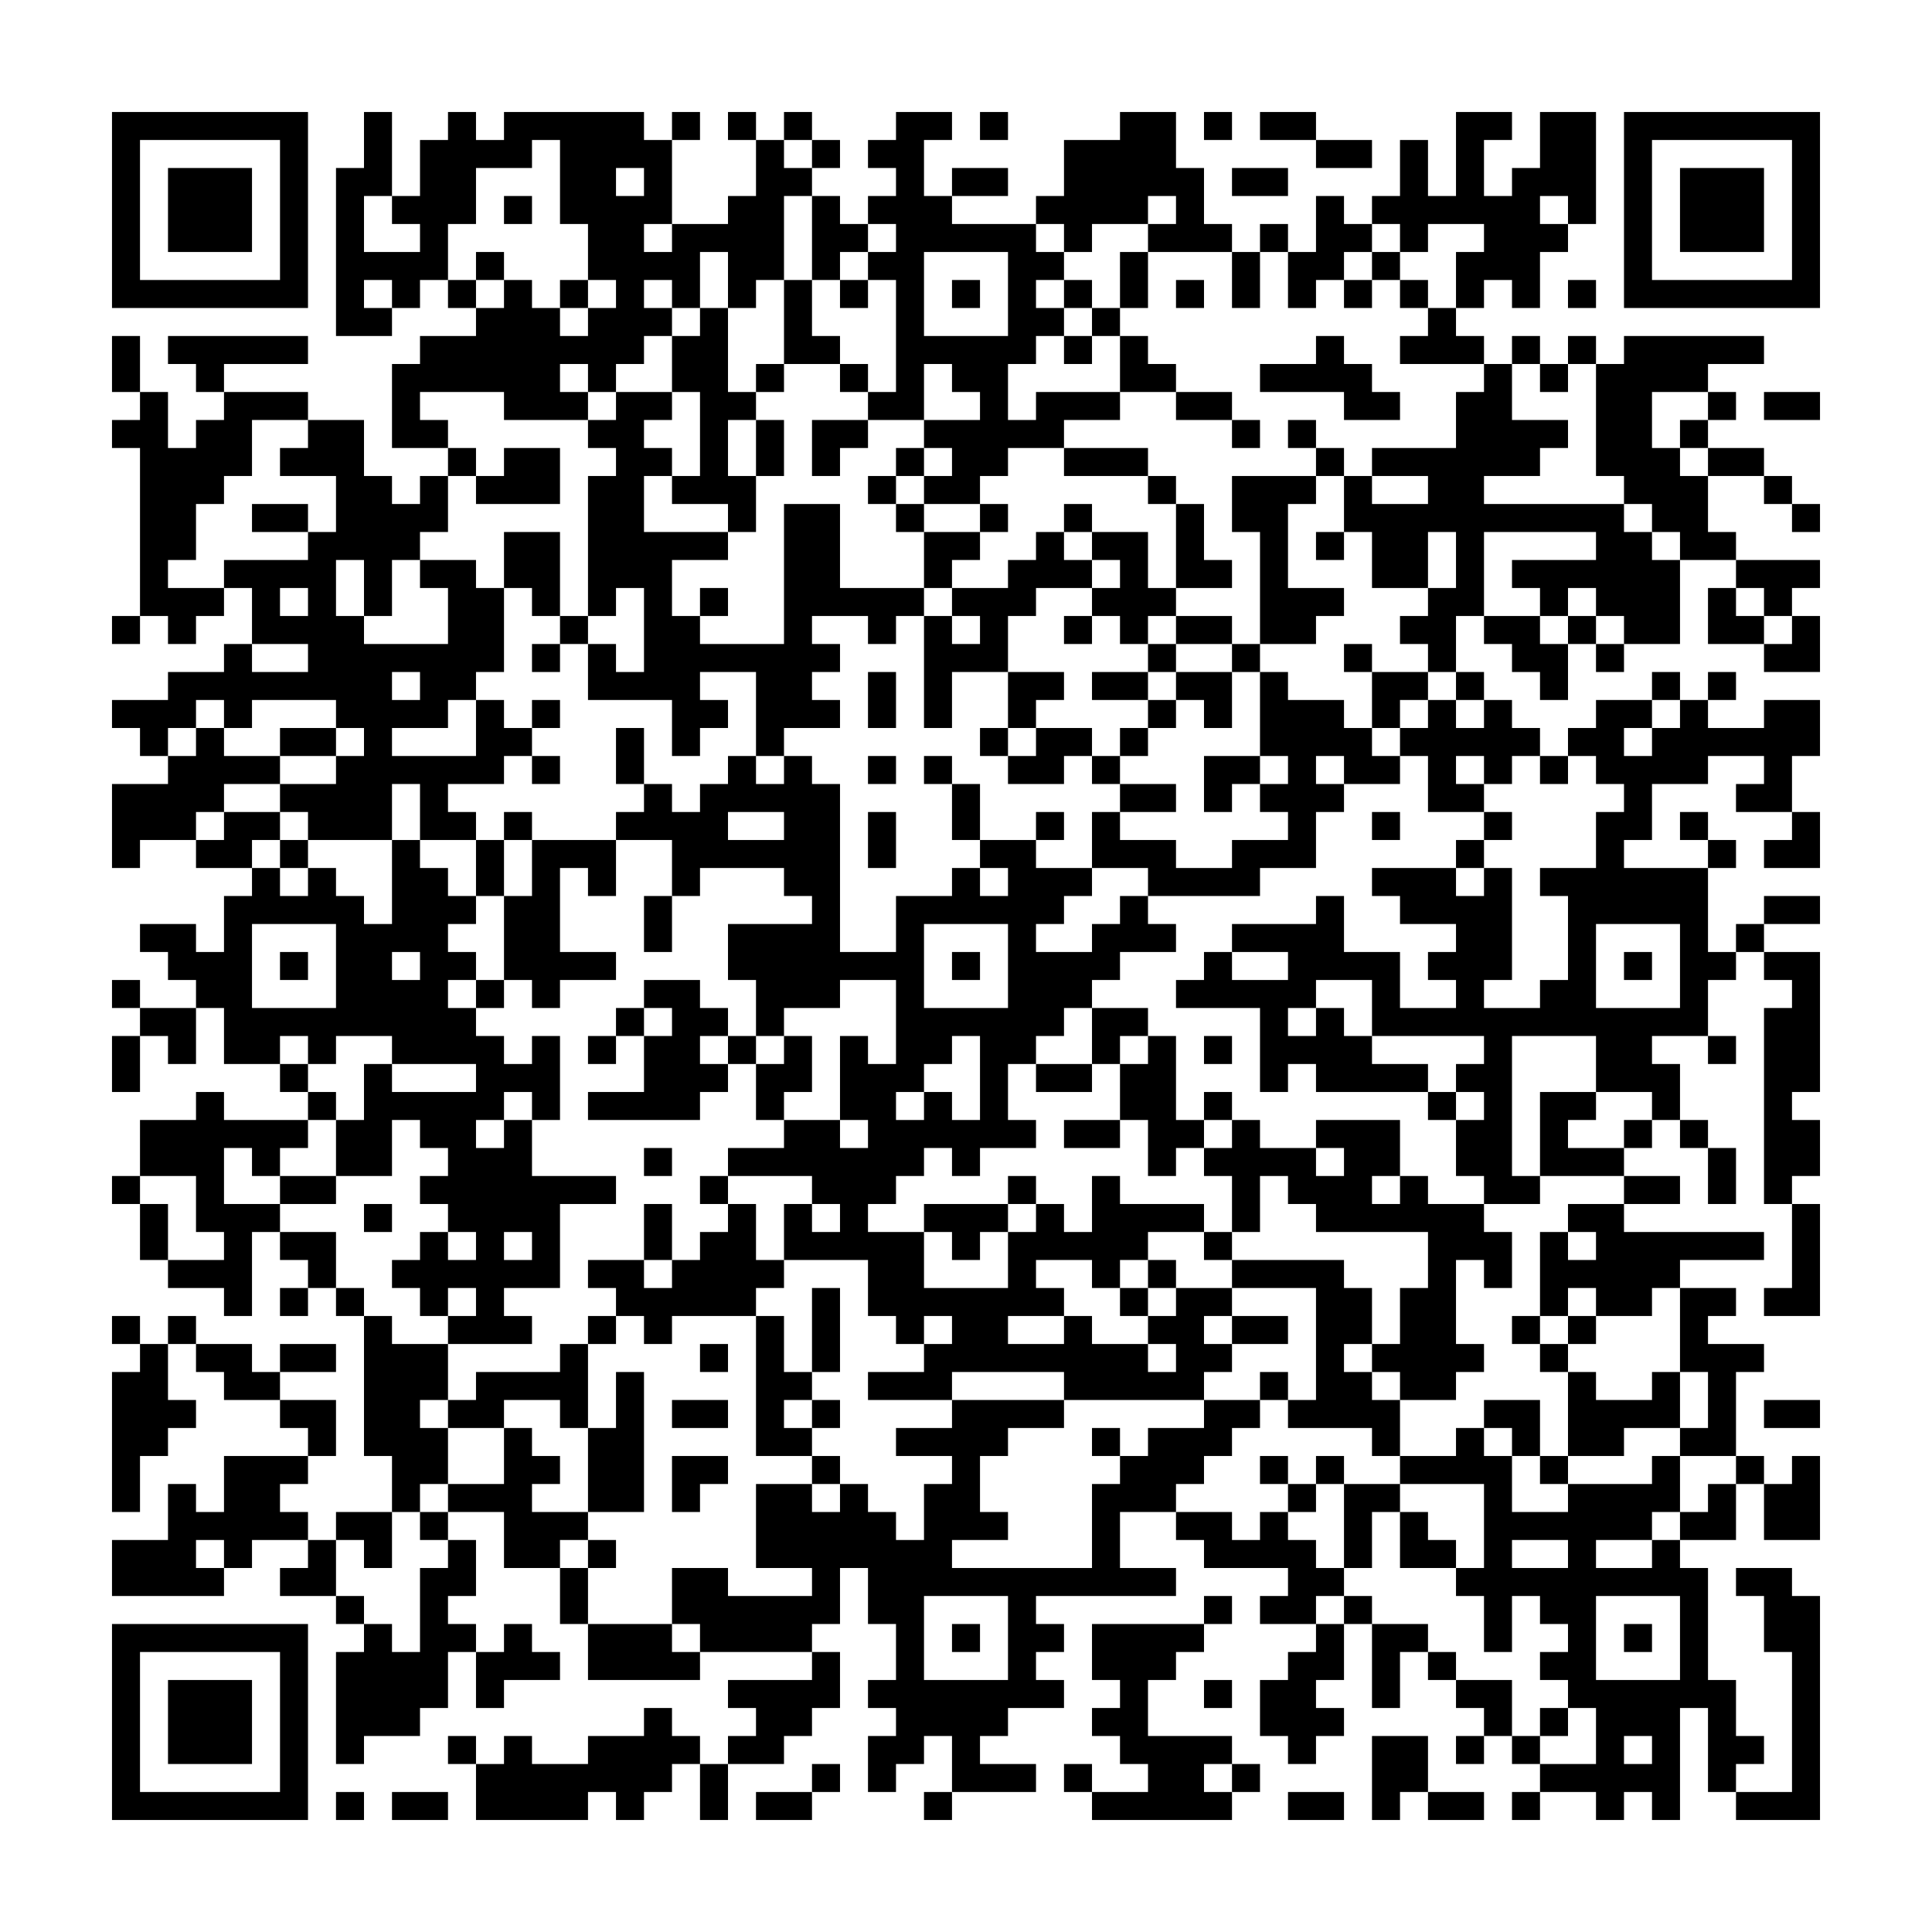
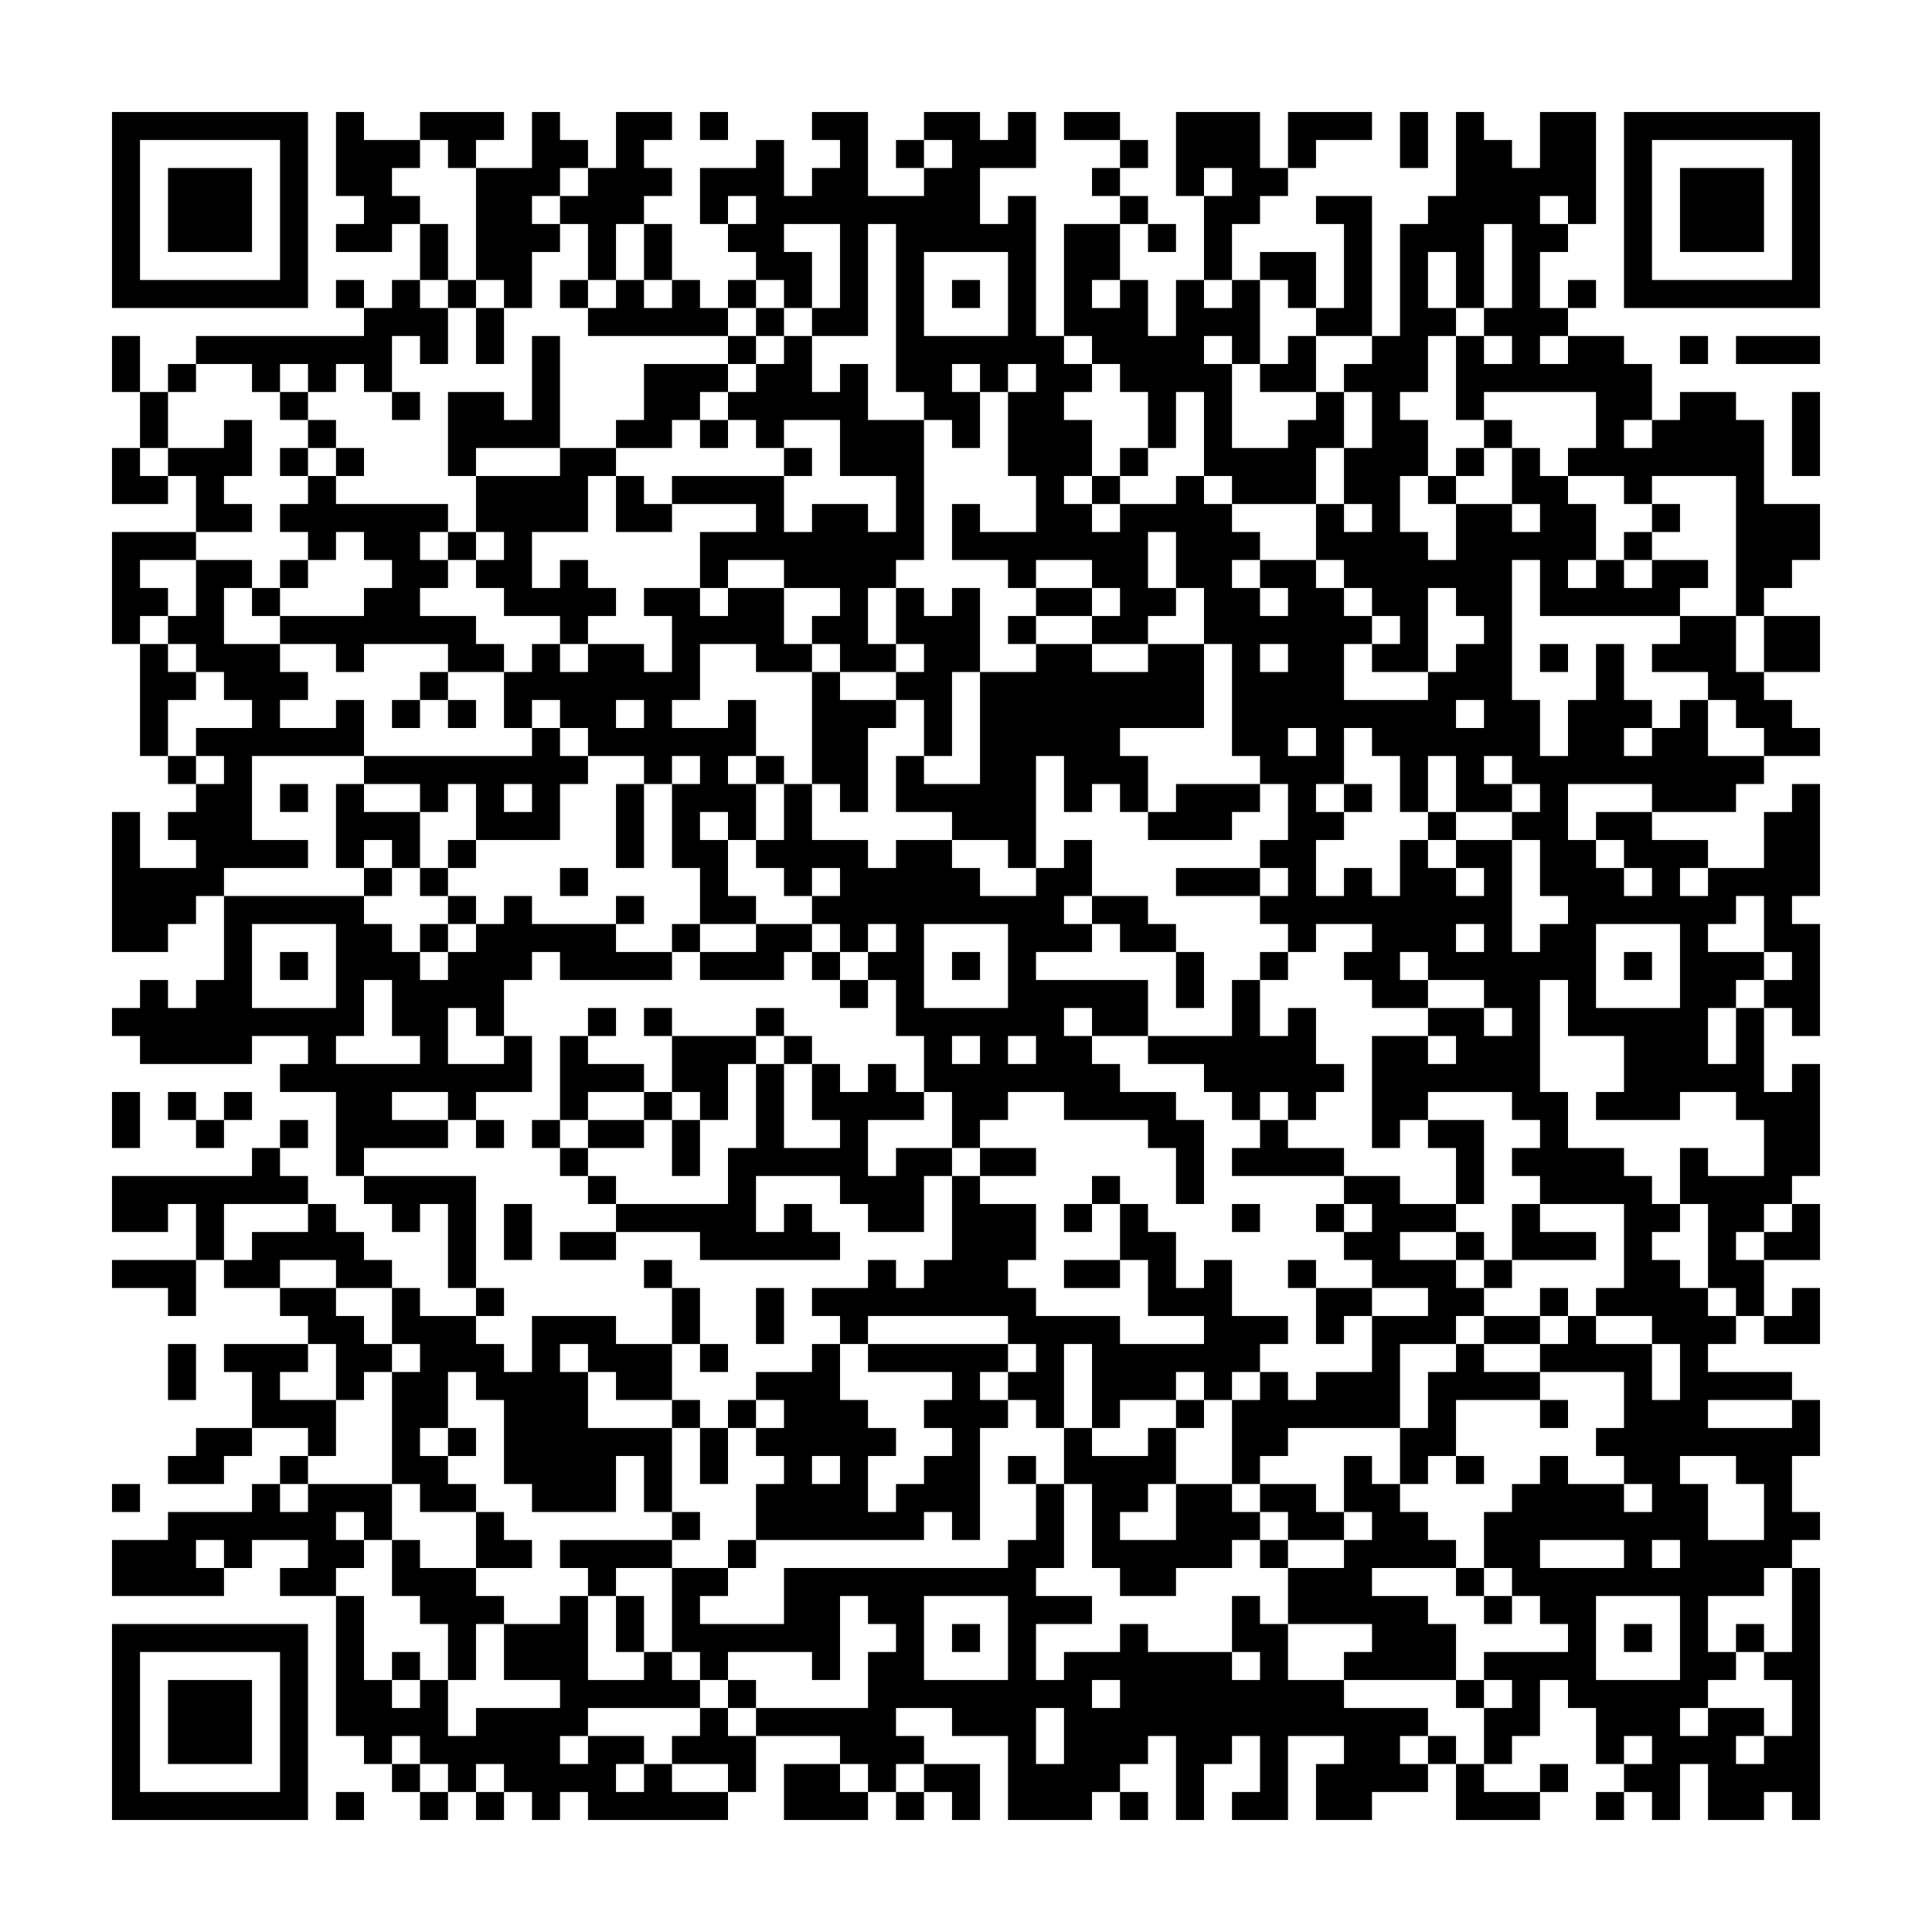
<svg xmlns="http://www.w3.org/2000/svg" viewBox="0 0 69 69">
-   <path d="M4 4h7v7h-7zM13 4h1v3h-1v2h2v-1h-1v-1h1v-2h1v-1h1v1h1v-1h5v1h1v3h-1v1h1v-1h2v-1h1v-2h1v1h1v1h-1v3h-1v1h-1v-2h-1v2h-1v-1h-1v1h1v1h-1v1h-1v1h-1v-1h-1v1h1v1h-3v-1h-3v1h1v1h-2v-3h1v-1h2v-1h1v-1h1v1h1v1h1v-1h1v-1h-1v-2h-1v-3h-1v1h-2v2h-1v2h-1v1h-1v-1h-1v1h1v1h-2v-6h1zM24 4h1v1h-1zM26 4h1v1h-1zM28 4h1v1h-1zM32 4h2v1h-1v2h1v1h3v1h1v1h-1v1h1v1h-1v1h-1v2h1v-1h3v1h-2v1h-2v1h-1v1h-2v-1h1v-1h-1v-1h2v-1h-1v-1h-1v2h-2v-1h1v-4h-1v-1h1v-1h-1v-1h1v-1h-1v-1h1zM35 4h1v1h-1zM40 4h2v2h1v2h1v1h-3v-1h1v-1h-1v1h-2v1h-1v-1h-1v-1h1v-2h2zM43 4h1v1h-1zM45 4h2v1h-2zM52 4h2v1h-1v2h1v-1h1v-2h2v4h-1v-1h-1v1h1v1h-1v2h-1v-1h-1v1h-1v-2h1v-1h-2v1h-1v-1h-1v-1h1v-2h1v2h1zM58 4h7v7h-7zM5 5v5h5v-5zM29 5h1v1h-1zM47 5h2v1h-2zM59 5v5h5v-5zM6 6h3v3h-3zM22 6v1h1v-1zM34 6h2v1h-2zM44 6h2v1h-2zM60 6h3v3h-3zM18 7h1v1h-1zM29 7h1v1h1v1h-1v1h-1zM47 7h1v1h1v1h-1v1h-1v1h-1v-2h1zM45 8h1v1h-1zM17 9h1v1h-1zM33 9v3h3v-3zM40 9h1v2h-1zM44 9h1v2h-1zM49 9h1v1h-1zM16 10h1v1h-1zM20 10h1v1h-1zM28 10h1v2h1v1h-2zM30 10h1v1h-1zM34 10h1v1h-1zM38 10h1v1h-1zM42 10h1v1h-1zM48 10h1v1h-1zM50 10h1v1h-1zM56 10h1v1h-1zM25 11h1v3h1v1h-1v2h1v2h-1v-1h-2v-1h1v-3h-1v-2h1zM39 11h1v1h-1zM51 11h1v1h1v1h-3v-1h1zM4 12h1v2h-1zM6 12h5v1h-3v1h-1v-1h-1zM38 12h1v1h-1zM40 12h1v1h1v1h-2zM47 12h1v1h1v1h1v1h-2v-1h-3v-1h2zM54 12h1v1h-1zM56 12h1v1h-1zM58 12h5v1h-2v1h-2v2h1v1h1v2h1v1h-2v-1h-1v-1h-1v-1h-1v-4h1zM27 13h1v1h-1zM30 13h1v1h-1zM53 13h1v2h2v1h-1v1h-2v1h5v1h1v1h1v3h-2v-1h-1v-1h-1v1h-1v-1h-1v-1h3v-1h-4v3h-1v2h-1v-1h-1v-1h1v-1h1v-2h-1v2h-2v-2h-1v-2h1v1h2v-1h-2v-1h3v-2h1zM55 13h1v1h-1zM5 14h1v2h1v-1h1v-1h3v1h-2v2h-1v1h-1v2h-1v1h2v1h-1v1h-1v-1h-1v-6h-1v-1h1zM22 14h2v1h-1v1h1v1h-1v2h3v1h-2v2h1v1h3v-5h2v3h3v1h-1v1h-1v-1h-2v1h1v1h-1v1h1v1h-2v1h-1v-3h-2v1h1v1h-1v1h-1v-2h-3v-2h1v1h1v-3h-1v1h-1v-5h1v-1h-1v-1h1zM42 14h2v1h-2zM61 14h1v1h-1zM63 14h2v1h-2zM11 15h2v2h1v1h1v-1h1v2h-1v1h-1v2h-1v-2h-1v2h1v1h3v-2h-1v-1h2v1h1v3h-1v1h-1v1h-2v1h3v-2h1v1h1v1h-1v1h-2v1h1v1h-2v-2h-1v2h-3v-1h-1v-1h2v-1h1v-1h-1v-1h-3v1h-1v-1h-1v1h-1v1h-1v-1h-1v-1h2v-1h2v-1h1v1h2v-1h-2v-2h-1v-1h3v-1h1v-2h-2v-1h1zM27 15h1v2h-1zM29 15h2v1h-1v1h-1zM44 15h1v1h-1zM46 15h1v1h-1zM60 15h1v1h-1zM16 16h1v1h-1zM18 16h2v2h-3v-1h1zM32 16h1v1h-1zM38 16h3v1h-3zM47 16h1v1h-1zM61 16h2v1h-2zM31 17h1v1h-1zM41 17h1v1h-1zM44 17h3v1h-1v3h2v1h-1v1h-2v-4h-1zM63 17h1v1h-1zM9 18h2v1h-2zM32 18h1v1h-1zM35 18h1v1h-1zM38 18h1v1h-1zM42 18h1v2h1v1h-2zM64 18h1v1h-1zM18 19h2v3h-1v-1h-1zM33 19h2v1h-1v1h-1zM37 19h1v1h1v1h-2v1h-1v2h-2v2h-1v-4h1v1h1v-1h-1v-1h2v-1h1zM39 19h2v2h1v1h-1v1h-1v-1h-1v-1h1v-1h-1zM47 19h1v1h-1zM62 20h3v1h-1v1h-1v-1h-1zM10 21v1h1v-1zM25 21h1v1h-1zM61 21h1v1h1v1h-2zM4 22h1v1h-1zM20 22h1v1h-1zM38 22h1v1h-1zM42 22h2v1h-2zM53 22h2v1h1v2h-1v-1h-1v-1h-1zM56 22h1v1h-1zM64 22h1v2h-2v-1h1zM19 23h1v1h-1zM41 23h1v1h-1zM44 23h1v1h-1zM48 23h1v1h-1zM57 23h1v1h-1zM14 24v1h1v-1zM31 24h1v2h-1zM36 24h2v1h-1v1h-1zM39 24h2v1h-2zM42 24h2v2h-1v-1h-1zM45 24h1v1h2v1h1v1h1v1h-2v-1h-1v1h1v1h-1v2h-2v1h-4v-1h-2v-2h1v1h2v1h2v-1h2v-1h-1v-1h1v-1h-1zM49 24h2v1h-1v1h-1zM52 24h1v1h-1zM59 24h1v1h-1zM61 24h1v1h-1zM19 25h1v1h-1zM41 25h1v1h-1zM51 25h1v1h1v-1h1v1h1v1h-1v1h-1v-1h-1v1h1v1h-2v-2h-1v-1h1zM57 25h2v1h-1v1h1v-1h1v-1h1v1h2v-1h2v2h-1v2h-2v-1h1v-1h-2v1h-2v2h-1v1h3v3h1v1h-1v2h-2v1h1v2h-1v-1h-2v-2h-3v5h1v1h-2v-1h-1v-2h1v-1h-1v-1h1v-1h-4v-2h-2v1h-1v1h1v-1h1v1h1v1h2v1h-4v-1h-1v1h-1v-3h-3v-1h1v-1h1v1h2v-1h-2v-1h3v-1h1v2h2v2h2v-1h-1v-1h1v-1h-2v-1h-1v-1h3v1h1v-1h1v4h-1v1h2v-1h1v-3h-1v-1h2v-2h1v-1h-1v-1h-1v-1h1zM7 26h1v1h2v1h-2v1h-1v1h-2v1h-1v-3h2v-1h1zM10 26h2v1h-2zM22 26h1v2h-1zM35 26h1v1h-1zM37 26h2v1h-1v1h-2v-1h1zM40 26h1v1h-1zM19 27h1v1h-1zM26 27h1v1h1v-1h1v1h1v6h2v-2h2v-1h1v1h1v-1h-1v-1h2v1h2v1h-1v1h-1v1h2v-1h1v-1h1v1h1v1h-2v1h-1v1h-1v1h-1v1h-1v2h1v1h-2v1h-1v-1h-1v1h-1v1h-1v1h2v2h3v-2h1v-1h1v1h1v-2h1v1h3v1h-2v1h-1v1h-1v-1h-2v1h1v1h-2v1h2v-1h1v1h2v1h1v-1h-1v-1h1v-1h2v1h-1v1h1v1h-1v1h-5v-1h-4v1h-3v-1h2v-1h1v-1h-1v1h-1v-1h-1v-2h-3v-2h1v1h1v-1h-1v-1h-3v-1h2v-1h2v1h1v-1h-1v-3h1v1h1v-3h-2v1h-2v1h-1v-2h-1v-2h3v-1h-1v-1h-3v1h-1v-2h-2v-1h1v-1h1v1h1v-1h1zM31 27h1v1h-1zM33 27h1v1h-1zM39 27h1v1h-1zM43 27h2v1h-1v1h-1zM55 27h1v1h-1zM34 28h1v2h-1zM40 28h2v1h-2zM8 29h2v1h-1v1h-2v-1h1zM18 29h1v1h-1zM26 29v1h2v-1zM31 29h1v2h-1zM37 29h1v1h-1zM49 29h1v1h-1zM53 29h1v1h-1zM60 29h1v1h-1zM64 29h1v2h-2v-1h1zM10 30h1v1h-1zM14 30h1v1h1v1h1v1h-1v1h1v1h-1v1h1v1h1v1h1v-1h1v3h-1v-1h-1v1h-1v1h1v-1h1v2h3v1h-2v3h-2v1h1v1h-3v-1h1v-1h-1v1h-1v-1h-1v-1h1v-1h1v1h1v-1h-1v-1h-1v-1h1v-1h-1v-1h-1v2h-2v-2h1v-2h1v1h3v-1h-3v-1h-2v1h-1v-1h-1v1h-2v-2h-1v-1h-1v-1h-1v-1h2v1h1v-2h1v-1h1v1h1v-1h1v1h1v1h1zM17 30h1v2h-1zM19 30h3v2h-1v-1h-1v3h2v1h-2v1h-1v-1h-1v-3h1zM52 30h1v1h-1zM61 30h1v1h-1zM23 32h1v2h-1zM63 32h2v1h-2zM9 33v3h3v-3zM33 33v3h3v-3zM57 33v3h3v-3zM62 33h1v1h-1zM10 34h1v1h-1zM14 34v1h1v-1zM34 34h1v1h-1zM58 34h1v1h-1zM63 34h2v5h-1v1h1v2h-1v1h-1v-7h1v-1h-1zM4 35h1v1h-1zM17 35h1v1h-1zM23 35h2v1h1v1h-1v1h1v1h-1v1h-4v-1h2v-2h1v-1h-1zM5 36h2v2h-1v-1h-1zM22 36h1v1h-1zM39 36h2v1h-1v1h-1zM4 37h1v2h-1zM21 37h1v1h-1zM26 37h1v1h-1zM28 37h1v2h-1v1h-1v-2h1zM34 37v1h-1v1h-1v1h1v-1h1v1h1v-3zM41 37h1v3h1v1h-1v1h-1v-2h-1v-2h1zM43 37h1v1h-1zM61 37h1v1h-1zM10 38h1v1h-1zM37 38h2v1h-2zM7 39h1v1h3v1h-1v1h-1v-1h-1v2h2v1h-1v3h-1v-1h-2v-1h2v-1h-1v-2h-2v-2h2zM11 39h1v1h-1zM43 39h1v1h-1zM51 39h1v1h-1zM55 39h2v1h-1v1h2v1h-3zM38 40h2v1h-2zM44 40h1v1h2v1h1v-1h-1v-1h3v2h-1v1h1v-1h1v1h2v1h1v2h-1v-1h-1v3h1v1h-1v1h-2v-1h-1v-1h1v-2h1v-2h-4v-1h-1v-1h-1v2h-1v-2h-1v-1h1zM58 40h1v1h-1zM60 40h1v1h-1zM23 41h1v1h-1zM61 41h1v2h-1zM4 42h1v1h-1zM10 42h2v1h-2zM25 42h1v1h-1zM36 42h1v1h-1zM58 42h2v1h-2zM5 43h1v2h-1zM13 43h1v1h-1zM23 43h1v2h-1zM26 43h1v2h1v1h-1v1h-3v1h-1v-1h-1v-1h-1v-1h2v1h1v-1h1v-1h1zM33 43h3v1h-1v1h-1v-1h-1zM56 43h2v1h5v1h-3v1h-1v1h-2v-1h-1v1h-1v-3h1v1h1v-1h-1zM64 43h1v4h-2v-1h1zM10 44h2v2h-1v-1h-1zM18 44v1h1v-1zM43 44h1v1h-1zM41 45h1v1h-1zM44 45h4v1h1v2h-1v1h1v1h1v2h-1v-1h-3v-1h1v-4h-3zM10 46h1v1h-1zM12 46h1v1h-1zM29 46h1v3h-1zM40 46h1v1h-1zM60 46h2v1h-1v1h2v1h-1v3h-2v-1h1v-2h-1zM4 47h1v1h-1zM6 47h1v1h-1zM13 47h1v1h2v2h-1v1h1v2h-1v1h-1v-2h-1zM21 47h1v1h-1zM27 47h1v2h1v1h-1v1h1v1h-2zM44 47h2v1h-2zM54 47h1v1h-1zM56 47h1v1h-1zM5 48h1v2h1v1h-1v1h-1v2h-1v-5h1zM7 48h2v1h1v1h-2v-1h-1zM10 48h2v1h-2zM20 48h1v3h-1v-1h-2v1h-2v-1h1v-1h3zM25 48h1v1h-1zM55 48h1v1h-1zM22 49h1v5h-2v-3h1zM45 49h1v1h-1zM56 49h1v1h2v-1h1v2h-2v1h-2zM10 50h2v2h-1v-1h-1zM24 50h2v1h-2zM29 50h1v1h-1zM34 50h4v1h-2v1h-1v2h1v1h-2v1h5v-3h1v-1h1v-1h2v-1h2v1h-1v1h-1v1h-1v1h-2v2h2v1h-5v1h1v1h-1v1h1v1h-2v1h-1v1h2v1h-3v-2h-1v1h-1v1h-1v-2h1v-1h-1v-1h1v-2h-1v-2h-1v2h-1v1h-4v-1h-1v-2h2v1h3v-1h-2v-3h2v1h1v-1h1v1h1v1h1v-2h1v-1h-2v-1h2zM53 50h2v2h-1v-1h-1zM63 50h2v1h-2zM18 51h1v1h1v1h-1v1h2v1h-1v1h-2v-2h-2v-1h2zM39 51h1v1h-1zM52 51h1v1h1v2h2v-1h3v-1h1v2h-1v1h-2v1h2v-1h1v1h1v4h1v2h1v1h-1v1h-1v-3h-1v4h-1v-1h-1v1h-1v-1h-2v-1h2v-2h-1v-1h-1v-1h1v-1h-1v-1h-1v2h-1v-2h-1v-1h1v-3h-3v-1h2zM8 52h3v1h-1v1h1v1h-2v1h-1v-1h-1v1h1v1h-4v-2h2v-2h1v1h1zM24 52h2v1h-1v1h-1zM29 52h1v1h-1zM45 52h1v1h-1zM47 52h1v1h-1zM55 52h1v1h-1zM62 52h1v1h-1zM64 52h1v3h-2v-2h1zM46 53h1v1h-1zM48 53h2v1h-1v2h-1zM61 53h1v2h-2v-1h1zM12 54h2v2h-1v-1h-1zM15 54h1v1h-1zM42 54h2v1h1v-1h1v1h1v1h1v1h-1v1h-2v-1h1v-1h-3v-1h-1zM50 54h1v1h1v1h-2zM11 55h1v2h-2v-1h1zM16 55h1v2h-1v1h1v1h-1v2h-1v1h-2v1h-1v-4h1v-1h1v1h1v-3h1zM21 55h1v1h-1zM54 55v1h2v-1zM20 56h1v2h-1zM62 56h2v1h1v8h-3v-1h2v-5h-1v-2h-1zM12 57h1v1h-1zM33 57v3h3v-3zM43 57h1v1h-1zM48 57h1v1h-1zM57 57v3h3v-3zM4 58h7v7h-7zM18 58h1v1h1v1h-2v1h-1v-2h1zM21 58h3v1h1v1h-4zM34 58h1v1h-1zM39 58h4v1h-1v1h-1v2h3v1h-1v1h1v1h-5v-1h2v-1h-1v-1h-1v-1h1v-1h-1zM47 58h1v2h-1v1h1v1h-1v1h-1v-1h-1v-2h1v-1h1zM49 58h2v1h-1v2h-1zM58 58h1v1h-1zM5 59v5h5v-5zM29 59h1v2h-1v1h-1v1h-2v-1h1v-1h-1v-1h3zM51 59h1v1h-1zM6 60h3v3h-3zM43 60h1v1h-1zM52 60h2v2h-1v-1h-1zM23 61h1v1h1v1h-1v1h-1v1h-1v-1h-1v1h-4v-2h1v-1h1v1h2v-1h2zM55 61h1v1h-1zM16 62h1v1h-1zM49 62h2v2h-1v1h-1zM52 62h1v1h-1zM54 62h1v1h-1zM58 62v1h1v-1zM25 63h1v2h-1zM29 63h1v1h-1zM38 63h1v1h-1zM44 63h1v1h-1zM12 64h1v1h-1zM14 64h2v1h-2zM27 64h2v1h-2zM33 64h1v1h-1zM46 64h2v1h-2zM51 64h2v1h-2zM54 64h1v1h-1z" />
+   <path d="M4 4h7v7h-7zM12 4h1v1h2v1h-1v1h1v1h-1v1h-2v-1h1v-1h-1zM15 4h3v1h-1v1h-1v-1h-1zM19 4h1v1h1v1h-1v1h-1v1h1v1h-1v2h-1v-1h-1v-4h2zM22 4h2v1h-1v1h1v1h-1v1h-1v2h-1v-2h-1v-1h1v-1h1zM25 4h1v1h-1zM29 4h2v3h2v-1h1v-1h-1v-1h2v1h1v-1h1v2h-2v2h1v-1h1v5h1v1h1v1h-1v1h1v2h-1v1h1v1h1v-1h2v-1h1v1h1v1h1v1h-1v1h1v1h1v-1h-1v-1h2v1h1v1h1v1h-1v2h3v-1h1v-1h1v-1h-1v-1h-1v3h-2v-1h1v-1h-1v-1h-1v-1h-1v-2h1v1h1v-1h-1v-2h1v-2h-1v-1h1v-1h1v-4h1v-1h1v-3h1v1h1v1h1v-2h2v4h-1v-1h-1v1h1v1h-1v2h1v1h-1v1h1v-1h2v1h1v2h-1v1h1v-1h1v-1h2v1h1v3h2v2h-1v1h-1v1h-1v-5h-3v1h-1v-1h-2v-1h1v-2h-4v1h-1v-3h1v1h1v-1h-1v-1h1v-3h-1v3h-1v-2h-1v2h1v1h-1v2h-1v1h1v2h-1v2h1v1h1v-2h2v1h1v-1h-1v-2h1v1h1v1h1v2h-1v1h1v-1h1v1h1v-1h2v1h-1v1h-5v-2h-1v5h1v2h1v-2h1v-2h1v2h1v1h-1v1h1v-1h1v-1h1v2h2v1h-1v1h-3v-1h-3v2h1v1h1v1h1v-1h-1v-1h-1v-1h2v1h2v1h-1v1h1v-1h2v-2h1v-1h1v4h-1v1h1v4h-1v-1h-1v-1h1v-1h-1v-2h-1v1h-1v1h2v1h-1v1h-1v2h1v-2h1v3h1v-1h1v4h-1v1h-1v1h-1v1h1v2h-1v-1h-1v-3h-1v-2h1v1h2v-2h-1v-1h-2v1h-3v-1h1v-2h-2v-2h-1v4h1v2h2v1h1v1h1v1h-1v1h1v1h1v1h1v1h-1v1h3v1h-3v1h3v-1h1v2h-1v2h1v1h-1v1h-1v1h-2v2h1v1h-1v1h-1v1h1v-1h2v1h-1v1h1v-1h1v-2h-1v-1h1v-3h1v9h-1v-1h-1v1h-2v-2h-1v2h-1v-1h-1v-1h1v-1h-1v1h-1v-2h-1v-1h-1v2h-1v1h-1v-2h1v-1h-1v-1h3v-1h-1v-1h-1v-1h-1v-2h1v-1h1v-1h1v1h2v1h1v-1h-1v-1h-1v-1h1v-2h-3v-1h1v-1h1v1h2v2h1v-2h-1v-1h-2v-1h1v-3h-3v-1h-1v-1h1v-1h-1v-1h-3v1h-1v1h-1v-4h2v1h1v-1h-1v-1h2v1h1v-1h-1v-1h-2v-1h-1v1h1v1h-2v-1h-1v-1h1v-1h-2v1h-1v-1h-1v-1h1v-1h-1v-1h1v-2h-1v-1h-1v-4h-1v-2h-1v-2h-1v2h1v1h-1v1h-2v-1h1v-1h-1v-1h-2v1h-1v-1h-2v-2h1v1h2v-2h-1v-3h1v-1h-1v1h-1v-1h-1v1h1v2h-1v-1h-1v-1h-1v-6h-1v4h-2v-1h1v-3h-2v1h1v2h-1v-1h-1v-1h-1v-1h1v-1h-1v1h-1v-2h2v-1h1v2h1v-1h1v-1h-1zM38 4h2v1h-2zM42 4h3v2h1v1h-1v1h-1v2h-1v-3h1v-1h-1v1h-1zM46 4h3v1h-2v1h-1zM50 4h1v2h-1zM58 4h7v7h-7zM5 5v5h5v-5zM32 5h1v1h-1zM40 5h1v1h-1zM59 5v5h5v-5zM6 6h3v3h-3zM39 6h1v1h-1zM60 6h3v3h-3zM40 7h1v1h-1zM47 7h2v5h-2v-1h1v-3h-1zM15 8h1v2h-1zM23 8h1v2h-1zM38 8h2v2h-1v1h1v-1h1v2h1v-2h1v1h1v-1h1v3h-1v-1h-1v1h1v3h2v-1h1v-1h1v2h-1v2h-3v-1h-1v-3h-1v2h-1v-2h-1v-1h-1v-1h-1zM41 8h1v1h-1zM33 9v3h3v-3zM45 9h2v2h-1v-1h-1zM12 10h1v1h-1zM14 10h1v1h1v2h-1v-1h-1v2h-1v-1h-1v1h-1v-1h-1v1h-1v-1h-2v-1h6v-1h1zM16 10h1v1h-1zM20 10h1v1h-1zM22 10h1v1h1v-1h1v1h1v1h-5v-1h1zM26 10h1v1h-1zM34 10h1v1h-1zM56 10h1v1h-1zM17 11h1v2h-1zM27 11h1v1h-1zM4 12h1v2h-1zM19 12h1v4h-3v1h-1v-3h2v1h1zM26 12h1v1h-1zM28 12h1v2h1v-1h1v2h2v5h-1v1h-1v2h1v1h-2v-1h-1v-1h1v-1h-2v-1h-2v1h-1v-2h2v-1h-3v-1h4v2h1v-1h2v1h1v-2h-2v-2h-2v1h-1v-1h-1v-1h1v-1h1zM46 12h1v2h-2v-1h1zM60 12h1v1h-1zM62 12h3v1h-3zM6 13h1v1h-1zM23 13h3v1h-1v1h-1v1h-2v-1h1zM5 14h1v2h-1zM10 14h1v1h-1zM14 14h1v1h-1zM64 14h1v3h-1zM8 15h1v2h-1v1h1v1h-2v-2h-1v-1h2zM11 15h1v1h-1zM25 15h1v1h-1zM53 15h1v1h-1zM4 16h1v1h1v1h-2zM10 16h1v1h-1zM12 16h1v1h-1zM20 16h2v1h-1v2h-2v2h1v-1h1v1h1v1h-1v1h-1v-1h-2v-1h-1v-1h1v-1h-1v-2h3zM28 16h1v1h-1zM40 16h1v1h-1zM52 16h1v1h-1zM11 17h1v1h4v1h-1v1h1v1h-1v1h2v1h1v1h-2v-1h-3v1h-1v-1h-2v-1h3v-1h1v-1h-1v-1h-1v1h-1v-1h-1v-1h1zM22 17h1v1h1v1h-2zM39 17h1v1h-1zM51 17h1v1h-1zM59 18h1v1h-1zM4 19h3v1h-2v1h1v1h-1v1h-1zM16 19h1v1h-1zM58 19h1v1h-1zM7 20h2v1h-1v2h2v1h1v1h-1v1h2v-1h1v2h-4v3h2v1h-3v1h-1v1h-1v1h-2v-5h1v2h2v-1h-1v-1h1v-1h1v-1h-1v-1h2v-1h-1v-1h-1v-1h-1v-1h1zM10 20h1v1h-1zM9 21h1v1h-1zM23 21h2v1h1v-1h2v2h1v1h-2v-1h-2v2h-1v1h2v-1h1v2h-1v1h1v2h-1v-1h-1v1h1v2h1v1h-2v-2h-1v-3h1v-1h-1v1h-1v-1h-2v-1h-1v-1h-1v1h-1v-2h1v-1h1v1h1v-1h2v1h1v-2h-1zM32 21h1v1h1v-1h1v3h-1v3h-1v-2h-1v-1h1v-1h-1zM37 21h2v1h-2zM36 22h1v1h-1zM60 22h2v2h1v1h1v1h1v1h-2v-1h-1v-1h-1v-1h-2v-1h1zM63 22h2v2h-2zM5 23h1v1h1v1h-1v2h-1zM37 23h2v1h2v-1h2v3h-3v1h1v2h-1v-1h-1v1h-1v-2h-1v4h-1v-1h-2v-1h-2v-2h1v1h2v-4h2zM45 23v1h1v-1zM55 23h1v1h-1zM15 24h1v1h-1zM29 24h1v1h2v1h-1v3h-1v-1h-1zM14 25h1v1h-1zM16 25h1v1h-1zM22 25v1h1v-1zM52 25v1h1v-1zM19 26h1v1h1v1h-1v2h-3v-2h-1v1h-1v-1h-2v-1h6zM46 26v1h1v-1zM48 26v2h-1v1h1v1h-1v2h1v-1h1v1h1v-2h1v1h1v1h1v-1h-1v-1h2v4h1v-1h1v-1h-1v-2h-1v-1h1v-1h-1v-1h-1v1h1v1h-2v-2h-1v2h-1v-2h-1v-1zM6 27h1v1h-1zM27 27h1v1h-1zM10 28h1v1h-1zM12 28h1v1h2v2h-1v-1h-1v1h-1zM18 28v1h1v-1zM22 28h1v3h-1zM28 28h1v2h2v1h1v-1h2v1h1v1h2v-1h1v-1h1v2h-1v1h1v1h-2v1h4v2h-2v-1h-1v1h1v1h1v1h2v1h1v3h-1v-2h-1v-1h-3v-1h-2v1h-1v1h-1v-2h-1v-2h-1v-2h-1v-1h1v-1h-1v1h-1v-1h-1v-1h1v-1h-1v1h-1v-1h-1v-1h1zM42 28h3v1h-1v1h-3v-1h1zM48 28h1v1h-1zM51 29h1v1h-1zM16 30h1v1h-1zM13 31h1v1h-1zM15 31h1v1h-1zM20 31h1v1h-1zM42 31h3v1h-3zM8 32h5v1h1v1h1v1h1v-1h1v-1h1v-1h1v1h3v1h2v1h-4v-1h-1v1h-1v2h-1v-1h-1v2h2v-1h1v2h-2v1h-1v-1h-2v1h2v1h-3v1h-1v-3h-2v-1h1v-1h-2v1h-4v-1h-1v-1h1v-1h1v1h1v-1h1zM16 32h1v1h-1zM22 32h1v1h-1zM39 32h2v1h1v1h-2v-1h-1zM9 33v3h3v-3zM15 33h1v1h-1zM24 33h1v1h-1zM27 33h2v1h-1v1h-3v-1h2zM33 33v3h3v-3zM52 33v1h1v-1zM57 33v3h3v-3zM10 34h1v1h-1zM29 34h1v1h-1zM34 34h1v1h-1zM42 34h1v2h-1zM45 34h1v1h-1zM58 34h1v1h-1zM13 35v2h-1v1h3v-1h-1v-2zM30 35h1v1h-1zM44 35h1v2h1v-1h1v2h1v1h-1v1h-1v-1h-1v1h-1v-1h-1v-1h-2v-1h3zM21 36h1v1h-1zM23 36h1v1h-1zM27 36h1v1h-1zM20 37h1v1h2v1h-2v1h-1zM24 37h3v1h-1v2h-1v-1h-1zM28 37h1v1h-1zM34 37v1h1v-1zM36 37v1h1v-1zM27 38h1v3h2v-1h-1v-2h1v1h1v-1h1v1h1v1h-2v2h1v-1h2v1h-1v2h-2v-1h-1v-1h-3v2h1v-1h1v1h1v1h-5v-1h-3v-1h4v-2h1zM4 39h1v2h-1zM6 39h1v1h-1zM8 39h1v1h-1zM23 39h1v1h-1zM7 40h1v1h-1zM10 40h1v1h-1zM17 40h1v1h-1zM19 40h1v1h-1zM21 40h2v1h-2zM24 40h1v2h-1zM45 40h1v1h2v1h-4v-1h1zM51 40h2v3h-1v-2h-1zM9 41h1v1h1v1h-3v2h-1v-2h-1v1h-2v-2h5zM20 41h1v1h-1zM35 41h2v1h-2zM13 42h4v4h-1v-3h-1v1h-1v-1h-1zM21 42h1v1h-1zM34 42h1v1h2v2h-1v1h1v1h3v1h3v-1h-2v-2h-1v-2h1v1h1v2h1v-1h1v2h2v1h-1v1h-1v1h-1v-1h-1v1h-2v1h-1v-3h-1v3h-1v-1h-1v-1h1v-1h-1v-1h-5v1h-1v-1h-1v-1h2v-1h1v1h1v-1h1zM39 42h1v1h-1zM48 42h2v1h2v1h-2v1h2v1h1v1h-1v1h-2v3h-4v1h-1v1h-1v-3h1v-1h1v1h1v-1h2v-2h2v-1h-2v-1h-1v-1h1v-1h-1zM11 43h1v1h1v1h1v1h-2v-1h-2v1h-2v-1h1v-1h2zM18 43h1v2h-1zM38 43h1v1h-1zM44 43h1v1h-1zM47 43h1v1h-1zM54 43h1v1h2v1h-3zM64 43h1v2h-2v-1h1zM20 44h2v1h-2zM52 44h1v1h-1zM4 45h3v2h-1v-1h-2zM23 45h1v1h-1zM38 45h2v1h-2zM46 45h1v1h-1zM53 45h1v1h-1zM10 46h2v1h1v1h1v1h-1v1h-1v-2h-1v-1h-1zM14 46h1v1h2v1h1v1h1v-2h3v1h2v2h-2v-1h-1v-1h-1v1h1v2h3v3h-1v-2h-1v2h-3v-1h-1v-3h-1v-1h-1v2h-1v1h1v1h1v1h-2v-1h-1v-4h1v-1h-1zM17 46h1v1h-1zM24 46h1v2h-1zM27 46h1v2h-1zM47 46h2v1h-1v1h-1zM55 46h1v1h-1zM64 46h1v2h-2v-1h1zM53 47h2v1h-2zM6 48h1v2h-1zM8 48h3v1h-1v1h2v2h-1v-1h-2v-2h-1zM25 48h1v1h-1zM29 48h1v2h1v1h1v1h-1v2h1v-1h1v-1h1v-1h-1v-1h1v-1h-3v-1h5v1h-1v1h1v1h-1v4h-1v-1h-1v1h-6v-2h1v-1h-1v-1h1v-1h-1v-1h2zM52 48h1v1h2v1h-3v2h-1v1h-1v-2h1v-2h1zM24 50h1v1h-1zM26 50h1v1h-1zM42 50h1v1h-1zM55 50h1v1h-1zM7 51h2v1h-1v1h-2v-1h1zM16 51h1v1h-1zM25 51h1v2h-1zM38 51h1v1h2v-1h1v2h-1v1h-1v1h2v-2h2v1h1v1h-1v1h-2v1h-2v-1h-1v-3h-1zM10 52h1v1h-1zM29 52v1h1v-1zM36 52h1v1h-1zM48 52h1v1h1v1h1v1h1v1h-3v1h2v1h1v2h-4v-1h1v-1h-3v-2h2v-1h1v-1h-1zM52 52h1v1h-1zM60 52v1h1v2h2v-2h-1v-1zM4 53h1v1h-1zM9 53h1v1h1v-1h3v2h-1v-1h-1v1h1v1h-1v1h-2v-1h1v-1h-2v1h-1v-1h-1v1h1v1h-4v-2h2v-1h3zM37 53h1v3h-1v1h2v1h-2v2h1v-1h2v-1h1v1h3v1h1v-1h-1v-2h1v1h1v2h2v1h3v1h-1v1h1v1h-2v1h-2v-2h1v-1h-2v3h-2v-1h1v-2h-1v1h-1v2h-1v-3h-1v1h-1v1h-1v1h-3v-3h-2v-1h-2v1h1v1h-1v1h-1v-1h-1v-1h-3v-1h4v-2h1v-1h-1v-1h-1v3h-1v-1h-3v1h-1v-1h-1v-3h2v1h-1v1h3v-2h8v-1h1zM45 53h2v1h1v1h-2v-1h-1zM17 54h1v1h1v1h-2zM24 54h1v1h-1zM14 55h1v1h2v1h1v1h-1v2h-1v-2h-1v-1h-1zM20 55h4v1h-2v1h-1v-1h-1zM26 55h1v1h-1zM45 55h1v1h-1zM55 55v1h3v-1zM59 55v1h1v-1zM52 56h1v1h-1zM12 57h1v3h1v1h1v-1h1v2h1v-1h3v-1h-2v-2h2v-1h1v3h2v-1h1v1h1v1h-4v1h-1v1h1v-1h2v1h-1v1h1v-1h1v1h2v1h-5v-1h-1v1h-1v-1h-1v-1h-1v1h-1v-1h-1v-1h-1v1h-1v-1h-1zM22 57h1v2h-1zM33 57v3h3v-3zM53 57h1v1h-1zM57 57v3h3v-3zM4 58h7v7h-7zM34 58h1v1h-1zM58 58h1v1h-1zM62 58h1v1h-1zM5 59v5h5v-5zM14 59h1v1h-1zM6 60h3v3h-3zM26 60h1v1h-1zM39 60v1h1v-1zM52 60h1v1h-1zM25 61h1v1h1v2h-1v-1h-2v-1h1zM37 61v2h1v-2zM51 62h1v1h-1zM14 63h1v1h-1zM28 63h2v1h1v1h-3zM33 63h2v2h-1v-1h-1zM52 63h1v1h2v1h-3zM55 63h1v1h-1zM12 64h1v1h-1zM15 64h1v1h-1zM17 64h1v1h-1zM32 64h1v1h-1zM40 64h1v1h-1zM57 64h1v1h-1z" />
</svg>
